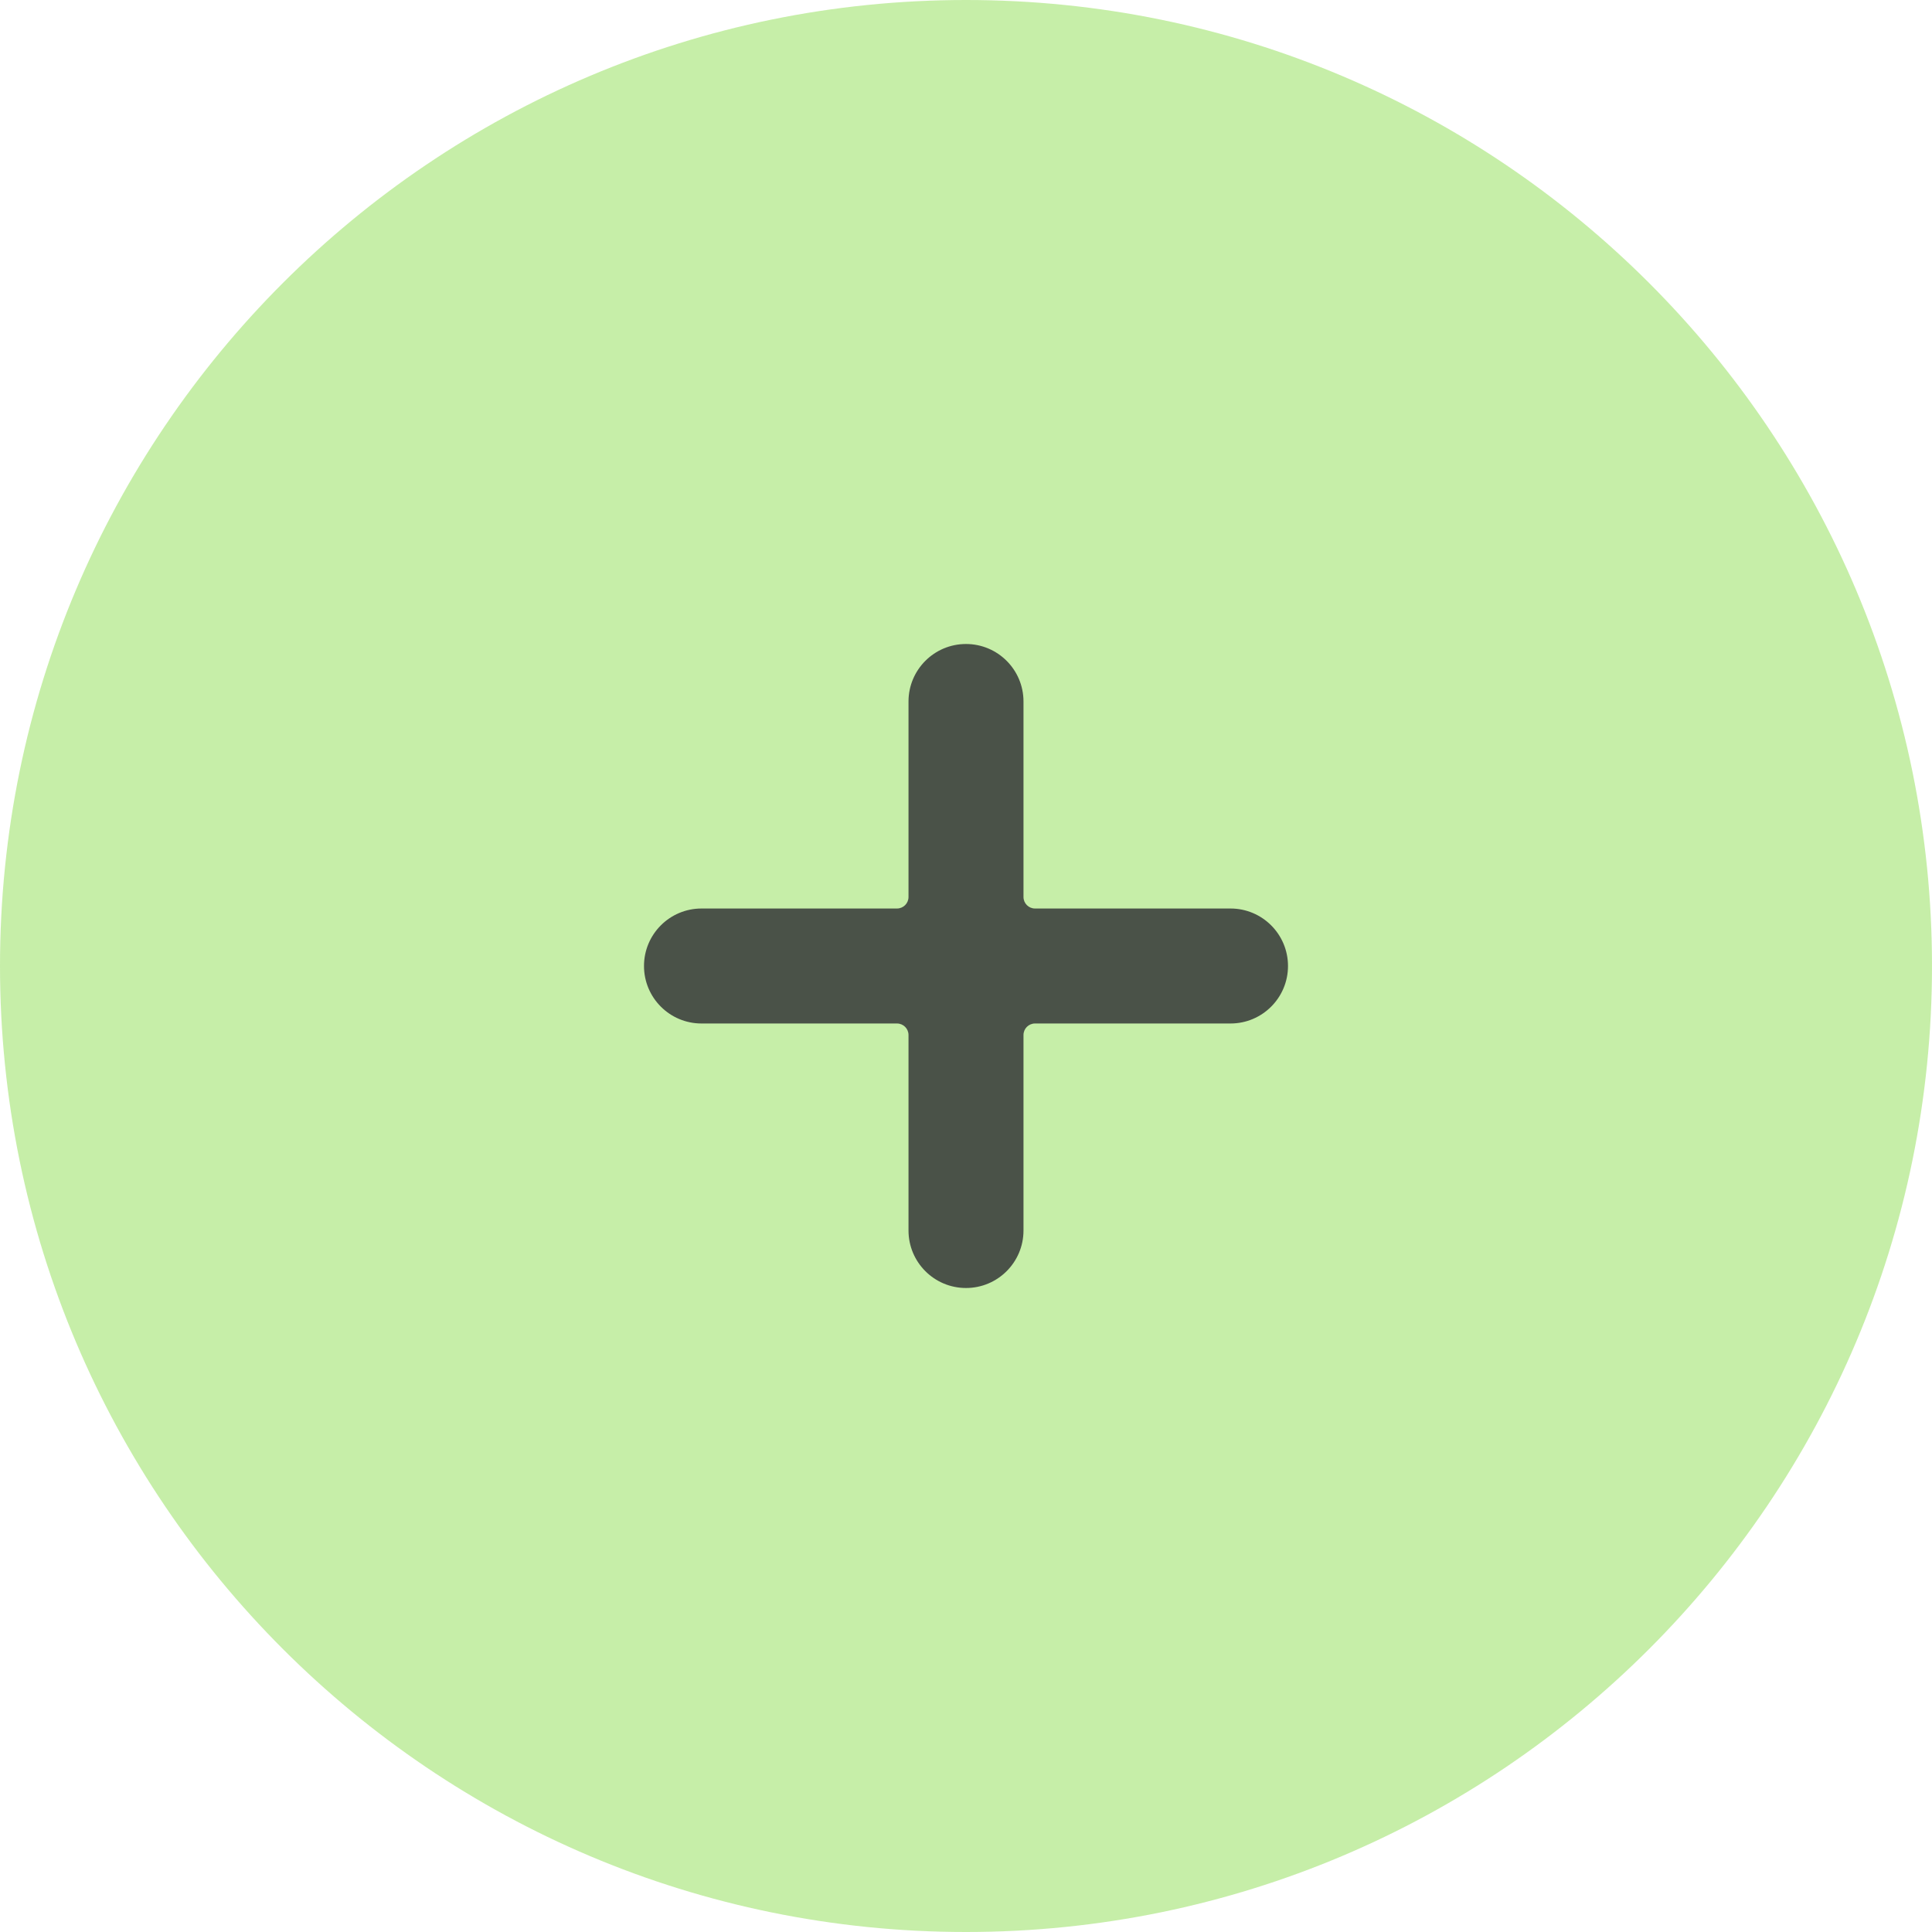
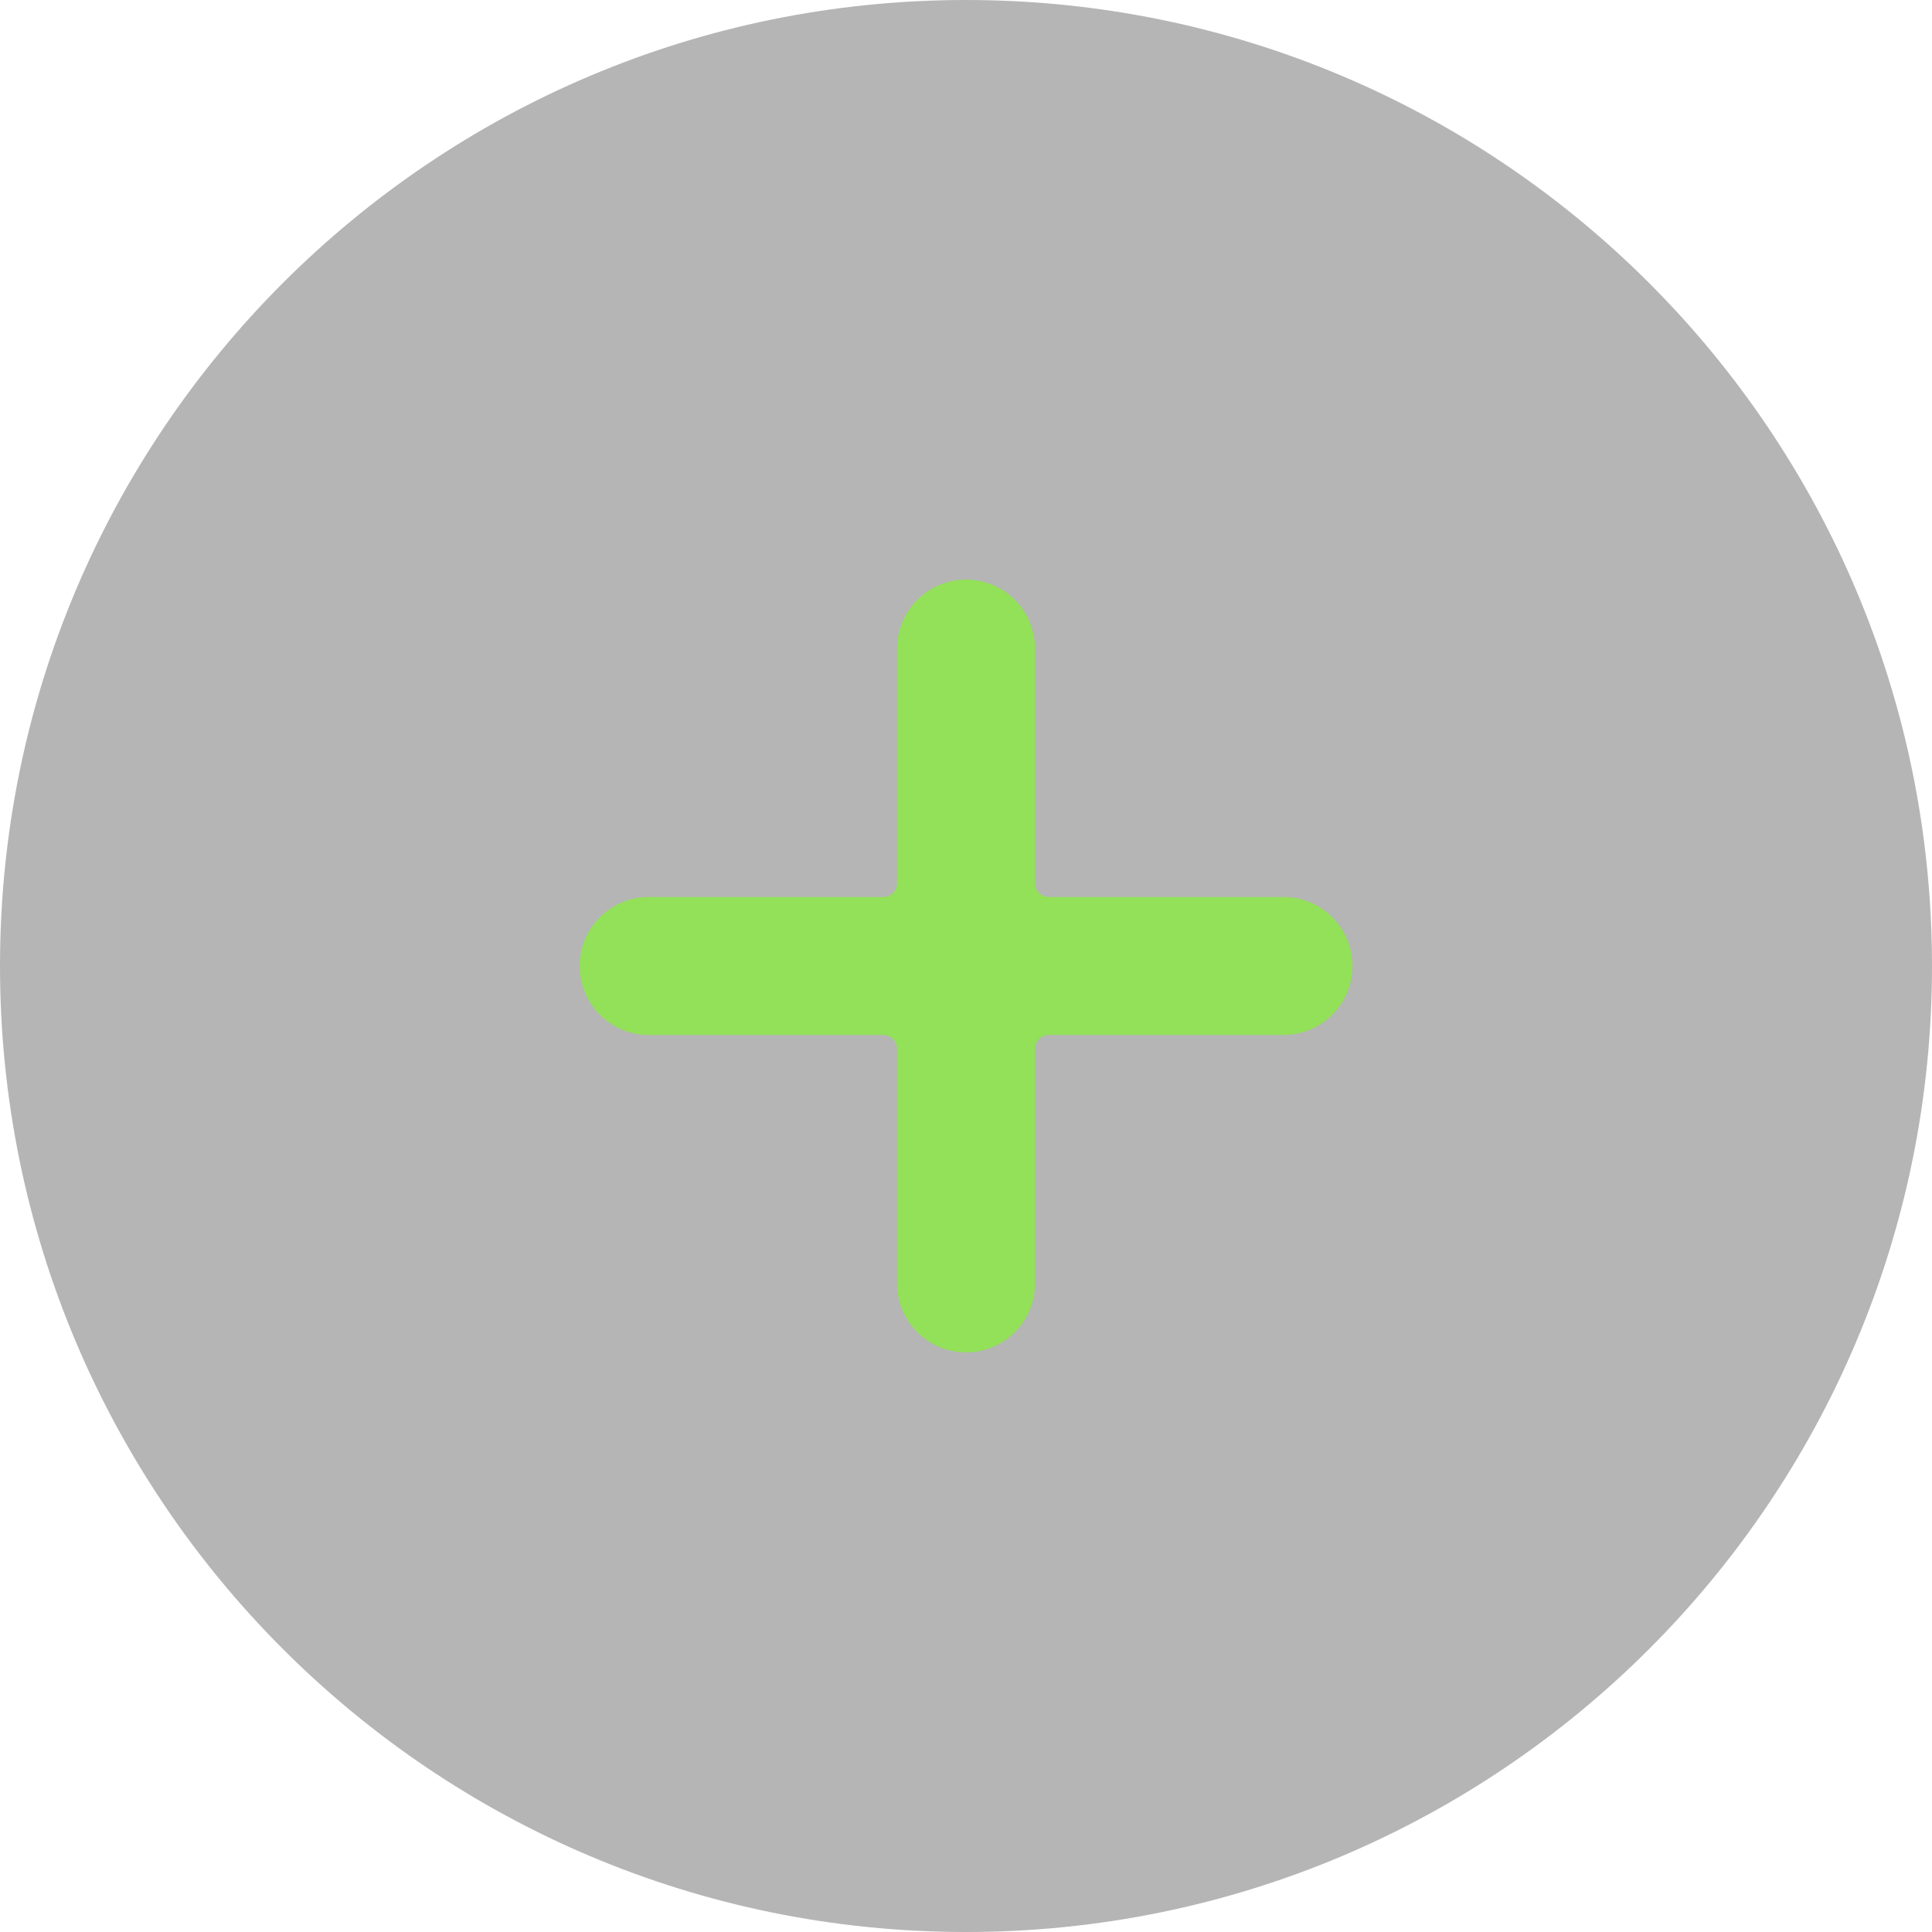
- <svg xmlns="http://www.w3.org/2000/svg" width="120" height="120" viewBox="0 0 120 120" fill="none">
-   <rect width="120" height="120" rx="60" fill="#93E059" fill-opacity="0.52" />
-   <path d="M76.429 56.429H64.286C63.891 56.429 63.571 56.109 63.571 55.714V43.571C63.571 41.599 61.972 40 60 40C58.028 40 56.429 41.599 56.429 43.571V55.714C56.429 56.109 56.109 56.429 55.714 56.429H43.571C41.599 56.429 40 58.028 40 60C40 61.972 41.599 63.571 43.571 63.571H55.714C56.109 63.571 56.429 63.891 56.429 64.286V76.429C56.429 78.401 58.028 80 60 80C61.972 80 63.571 78.401 63.571 76.429V64.286C63.571 63.891 63.891 63.571 64.286 63.571H76.429C78.401 63.571 80 61.972 80 60C80 58.028 78.401 56.429 76.429 56.429Z" fill="#4A5248" />
+ <svg xmlns="http://www.w3.org/2000/svg" width="100" height="100" viewBox="0 0 100 100" fill="none">
+   <rect width="100" height="100" rx="50" fill="black" fill-opacity="0.29" />
+   <path d="M66.429 46.429H54.286C53.891 46.429 53.571 46.109 53.571 45.714V33.571C53.571 31.599 51.972 30 50 30C48.028 30 46.429 31.599 46.429 33.571V45.714C46.429 46.109 46.109 46.429 45.714 46.429H33.571C31.599 46.429 30 48.028 30 50C30 51.972 31.599 53.571 33.571 53.571H45.714C46.109 53.571 46.429 53.891 46.429 54.286V66.429C46.429 68.401 48.028 70 50 70C51.972 70 53.571 68.401 53.571 66.429V54.286C53.571 53.891 53.891 53.571 54.286 53.571H66.429C68.401 53.571 70 51.972 70 50C70 48.028 68.401 46.429 66.429 46.429Z" fill="#93E059" />
</svg>
